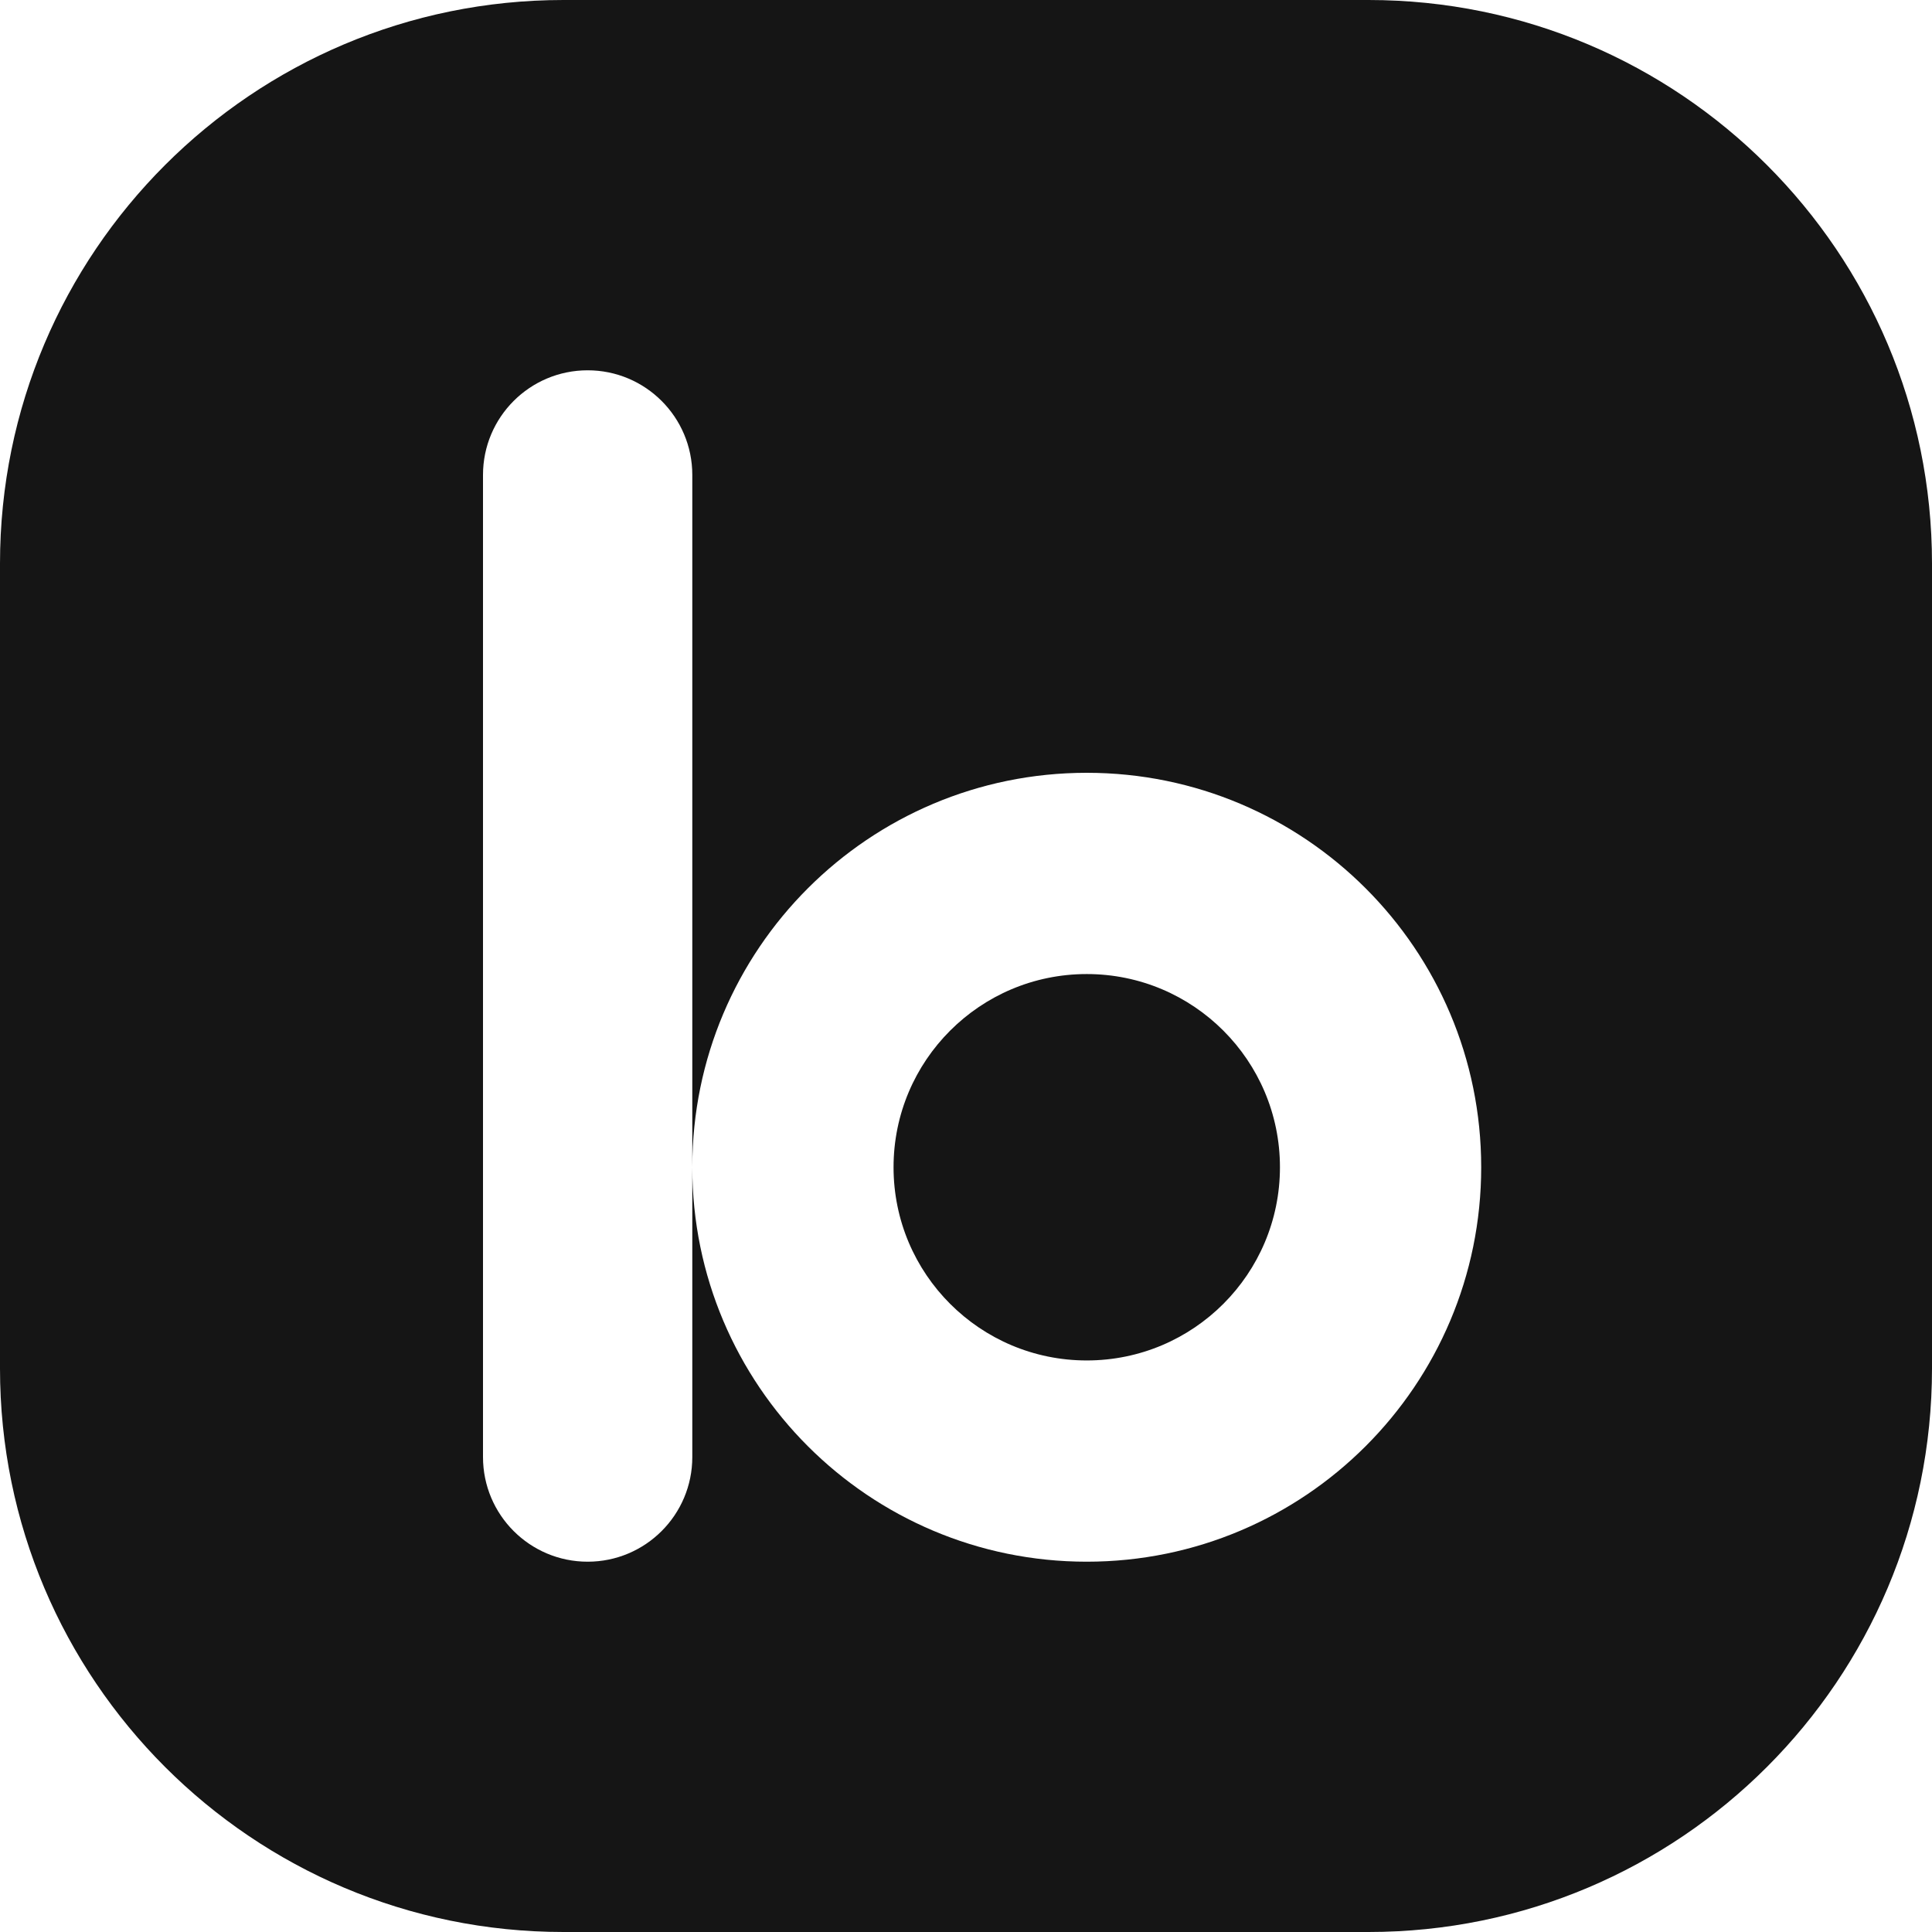
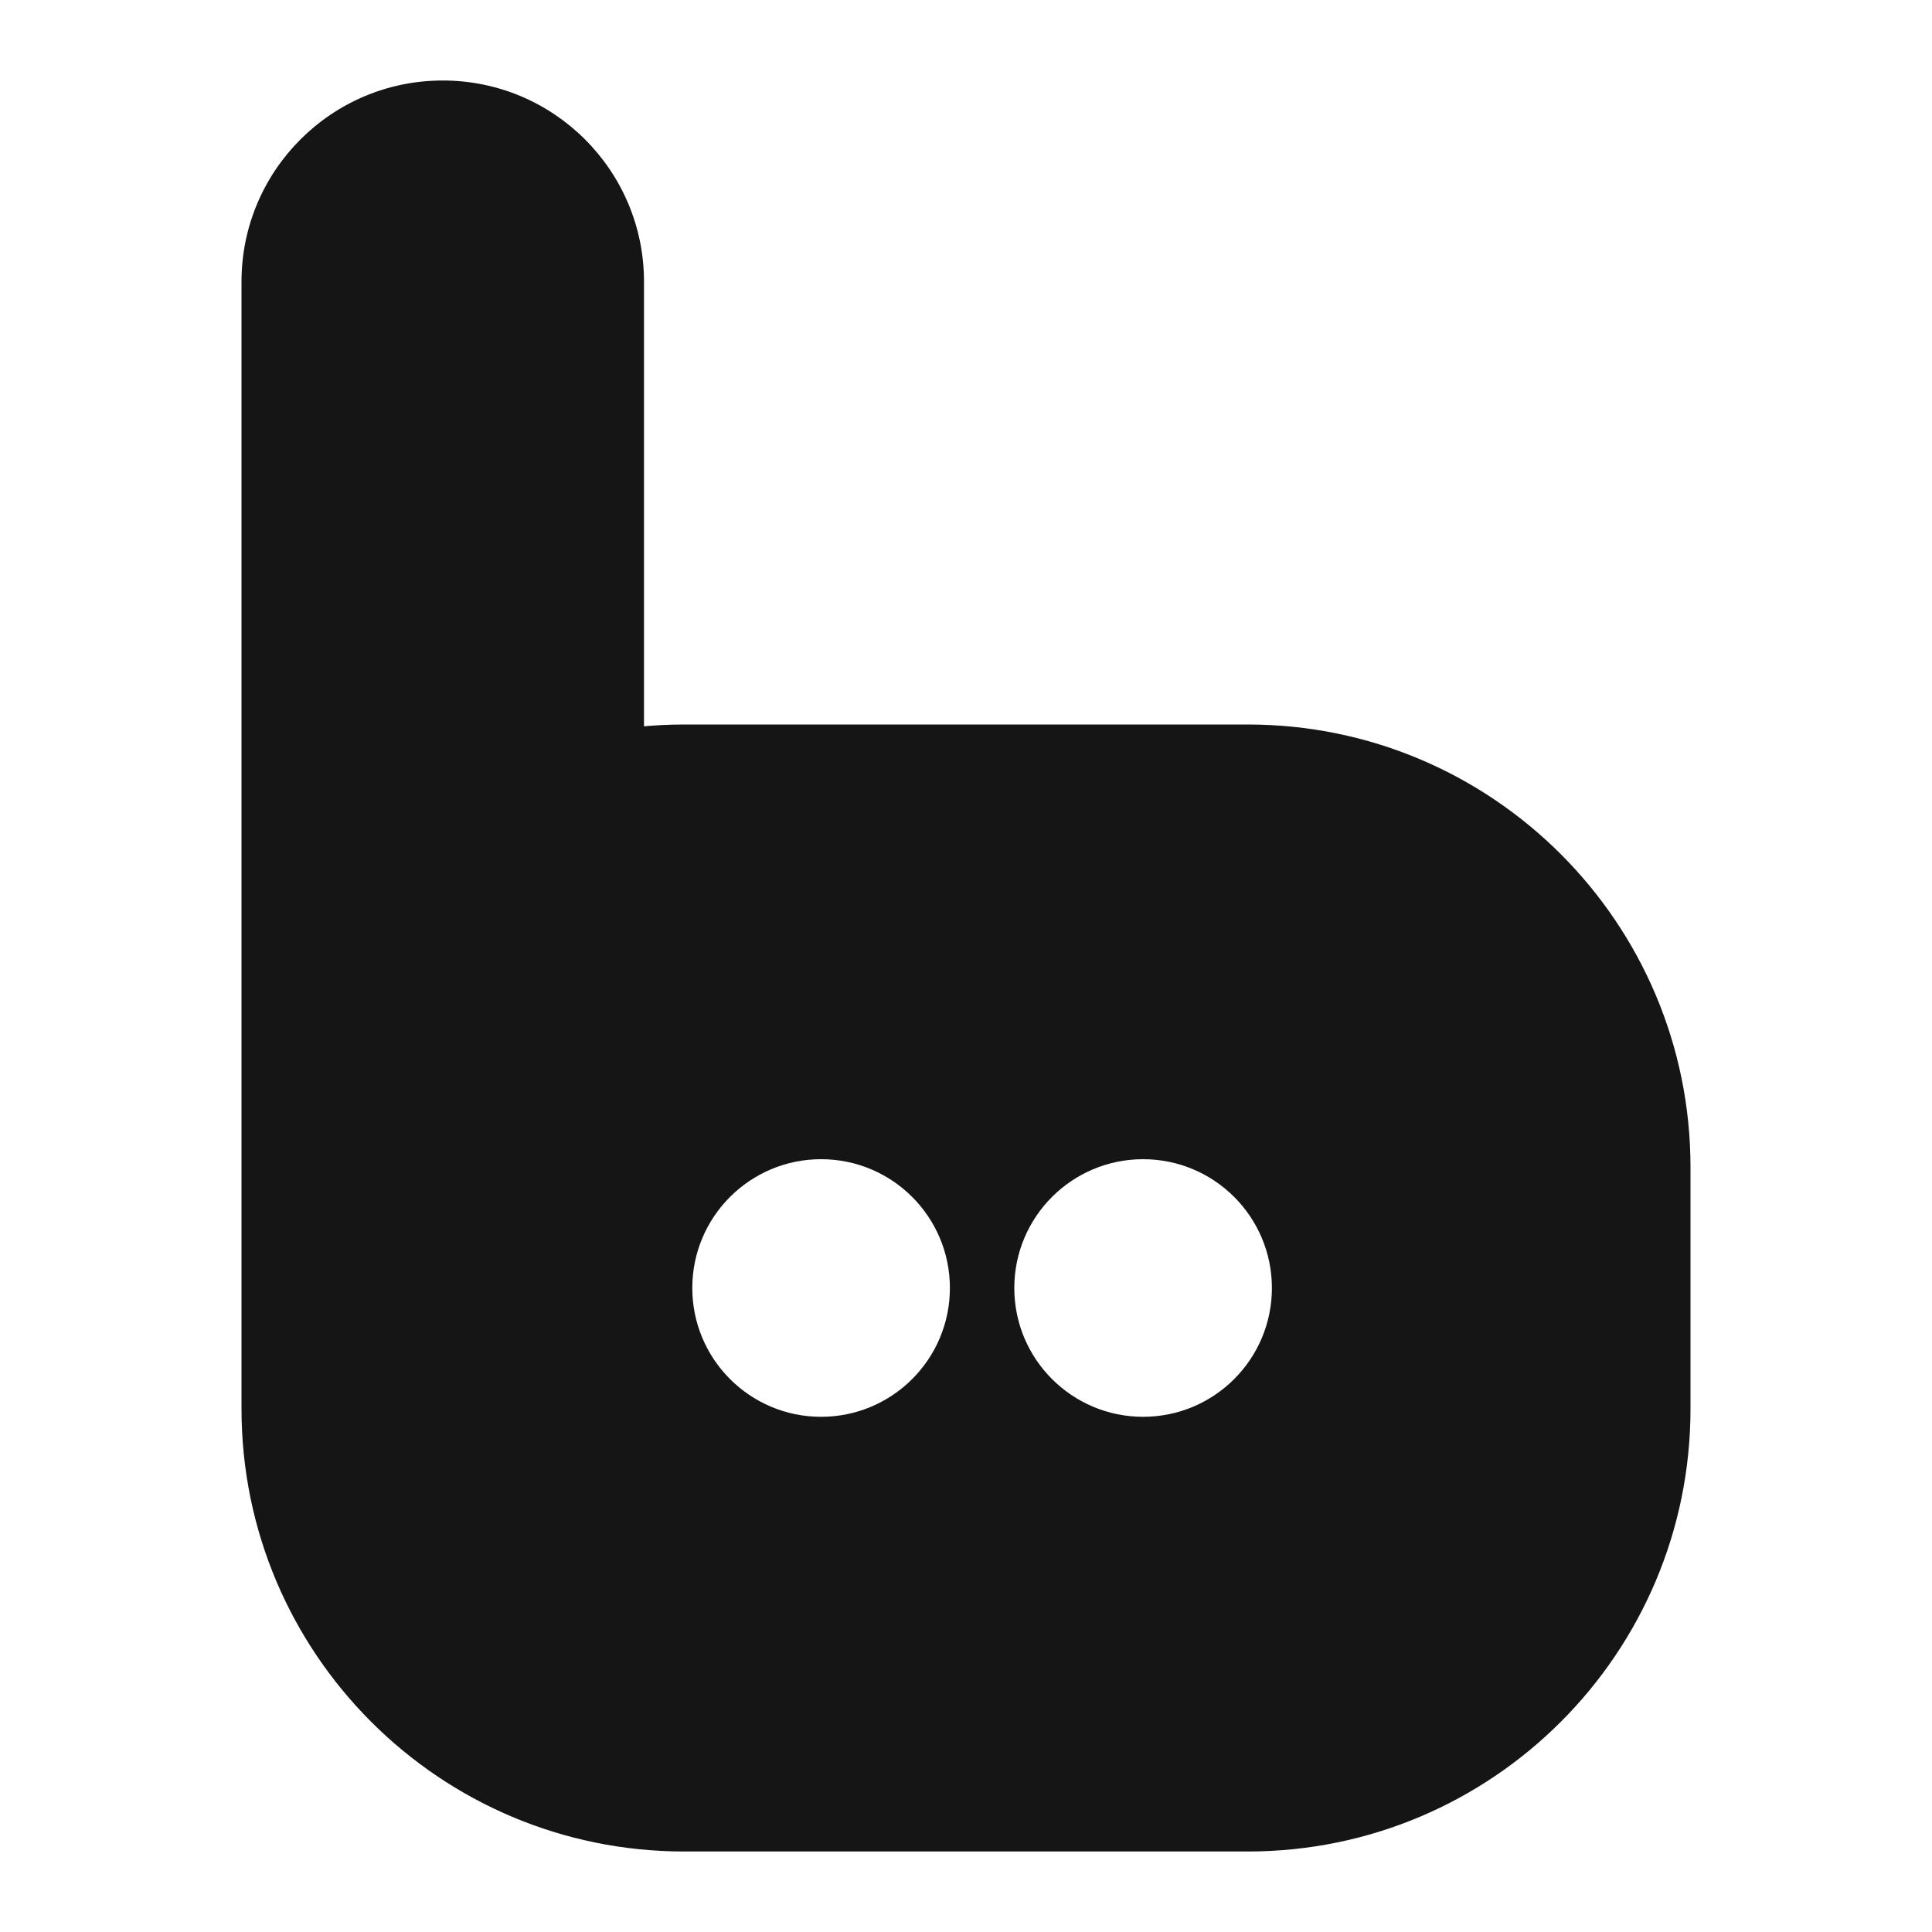
<svg xmlns="http://www.w3.org/2000/svg" viewBox="0 0 24 24" width="24" height="24" role="img" aria-label="Baby UI">
-   <path fill="#151515" fill-rule="evenodd" d="M7 0h10a7 7 0 0 1 7 7v10a7 7 0 0 1-7 7H7a7 7 0 0 1-7-7V7a7 7 0 0 1 7-7zM7.3 4.6a1.3 1.3 0 0 1 1.3 1.3v12.2a1.3 1.3 0 1 1-2.6 0V5.9a1.3 1.3 0 0 1 1.3-1.3zM8.6 14.5a4.9 4.9 0 1 0 9.8 0 4.9 4.9 0 1 0-9.8 0zM11.1 14.5a2.4 2.4 0 1 0 4.8 0 2.4 2.4 0 1 0-4.8 0z" />
+   <path fill="#151515" d="M3 3.5A2.5 2.5 0 0 1 8 3.5V16H3ZM8.5 9H15.5A5.5 5.5 0 0 1 21 14.5V17.5A5.5 5.5 0 0 1 15.5 23H8.5A5.5 5.5 0 0 1 3 17.5V14.5A5.5 5.5 0 0 1 8.5 9ZM10.2 14.4A1.6 1.6 0 1 0 10.2 17.6A1.6 1.6 0 1 0 10.2 14.4ZM14.2 14.4A1.6 1.6 0 1 0 14.2 17.6A1.6 1.6 0 1 0 14.2 14.4Z" />
</svg>
